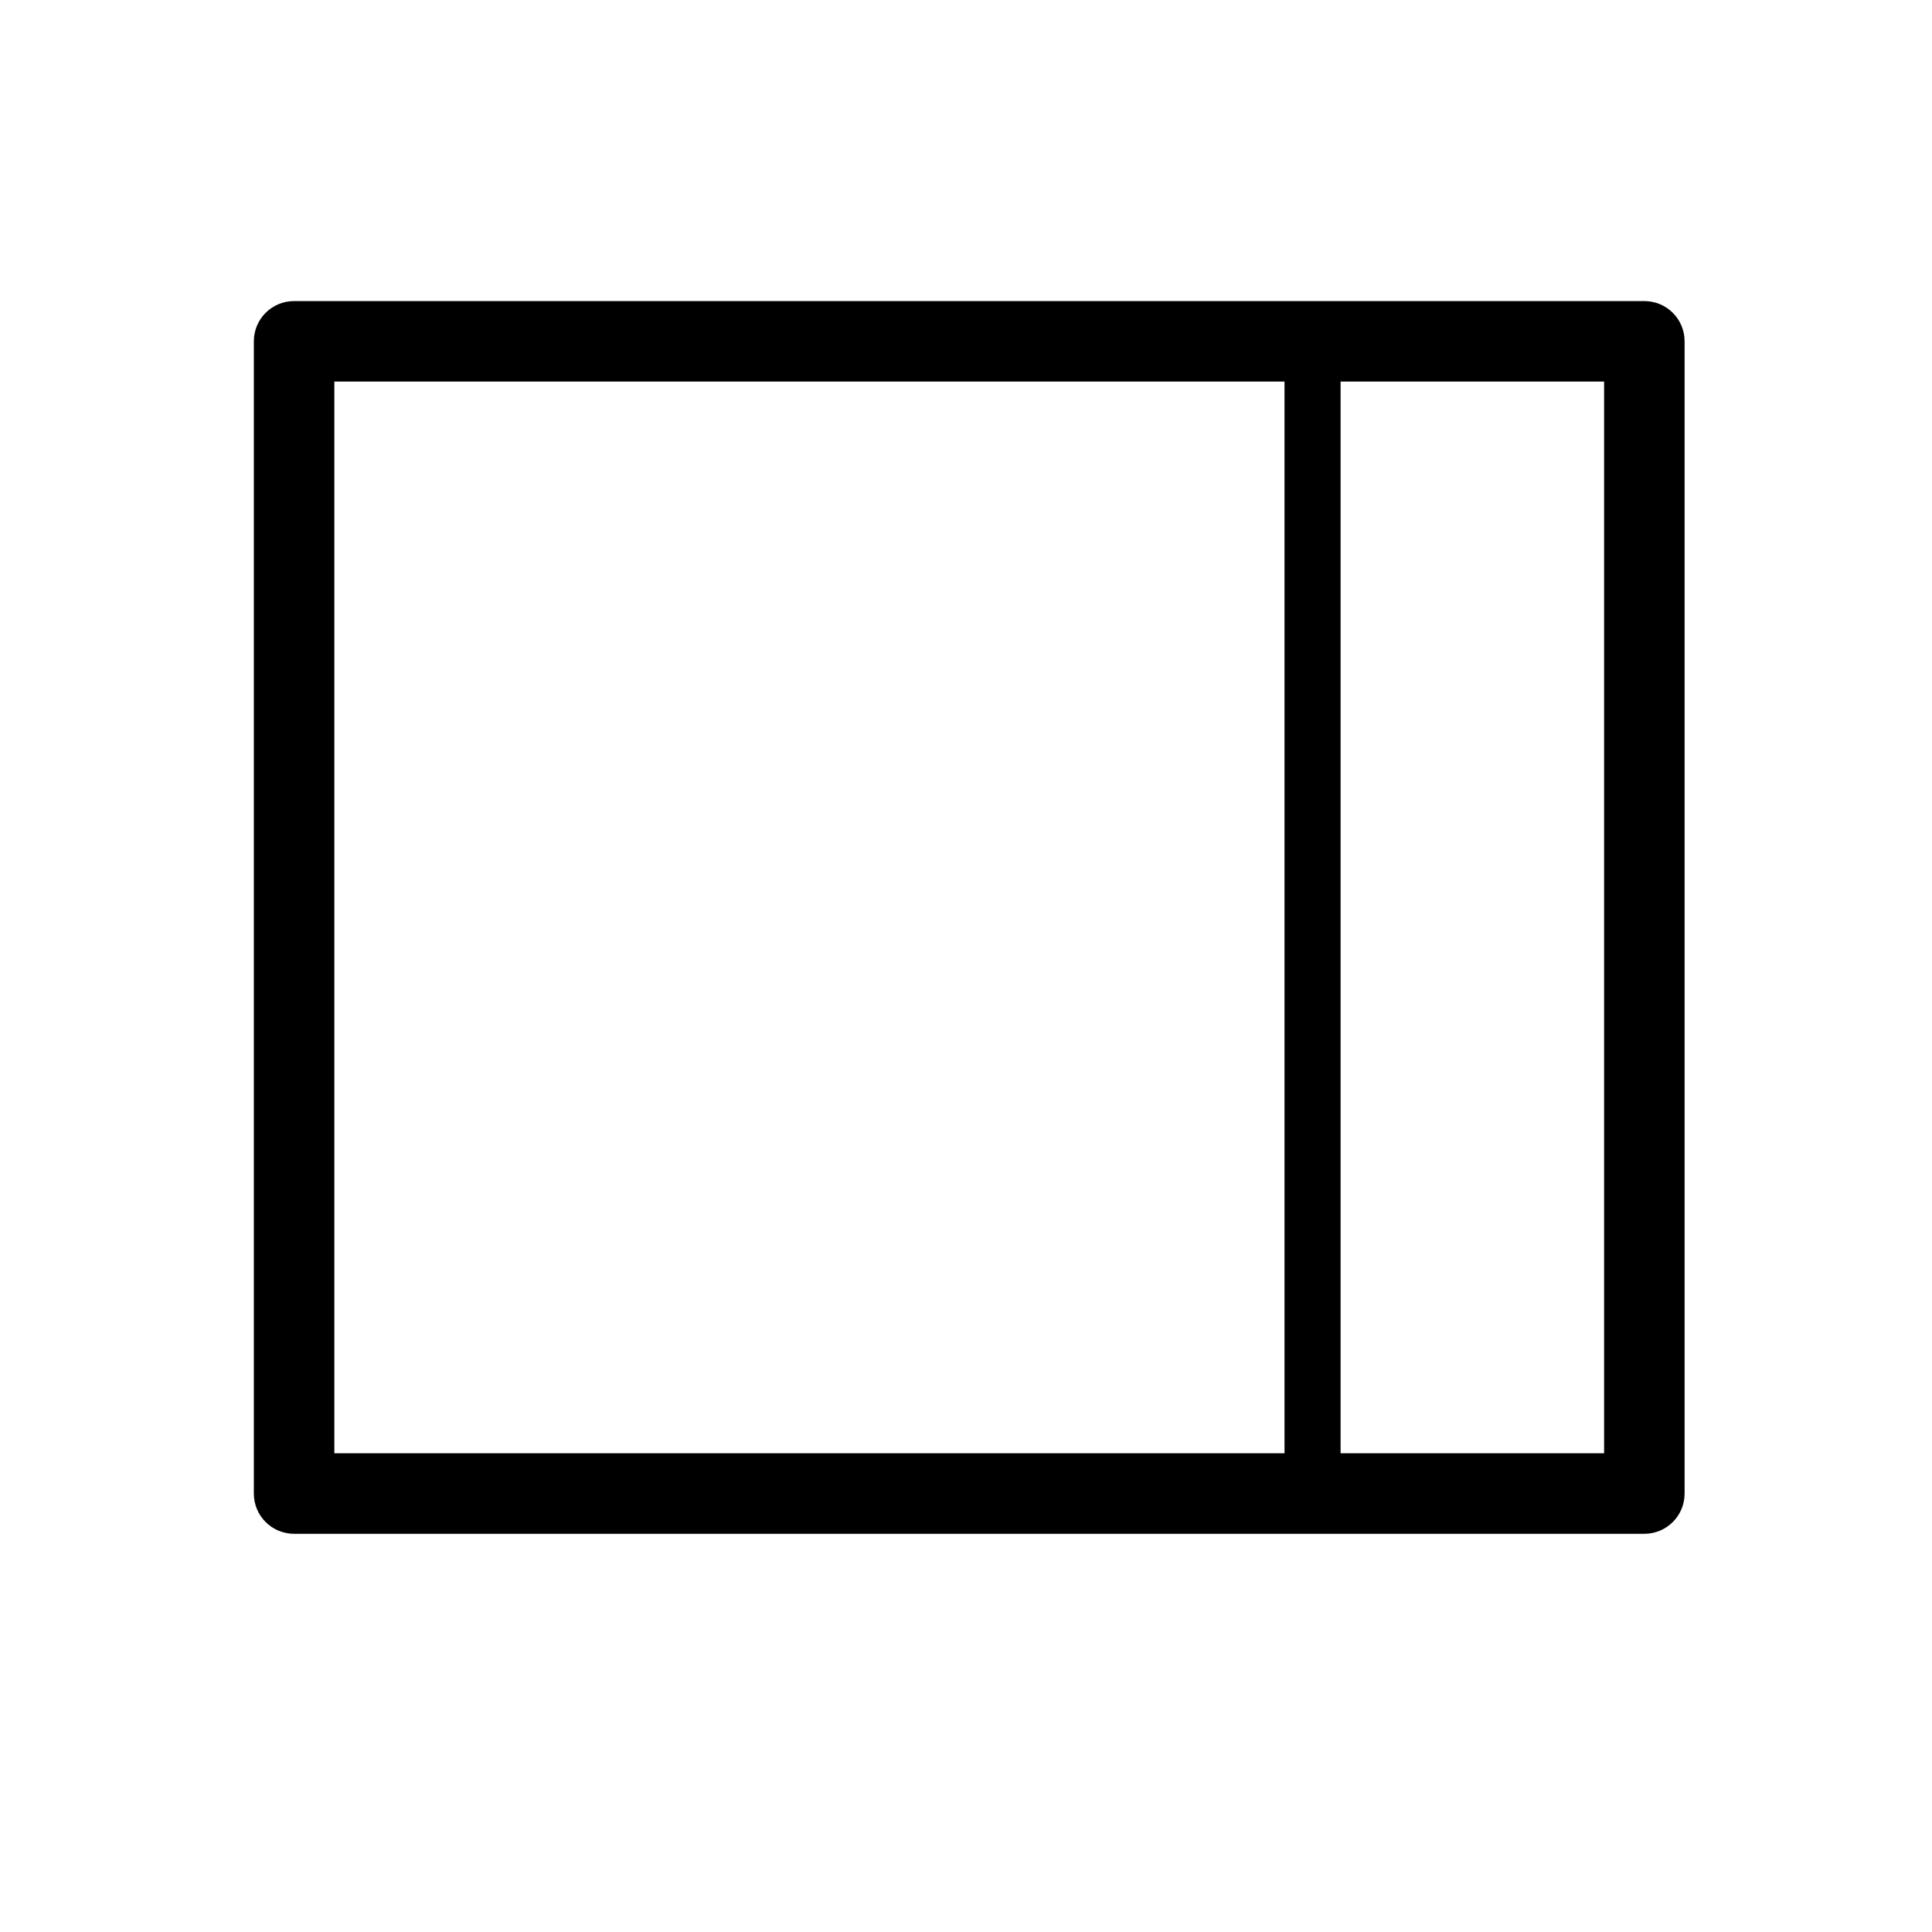
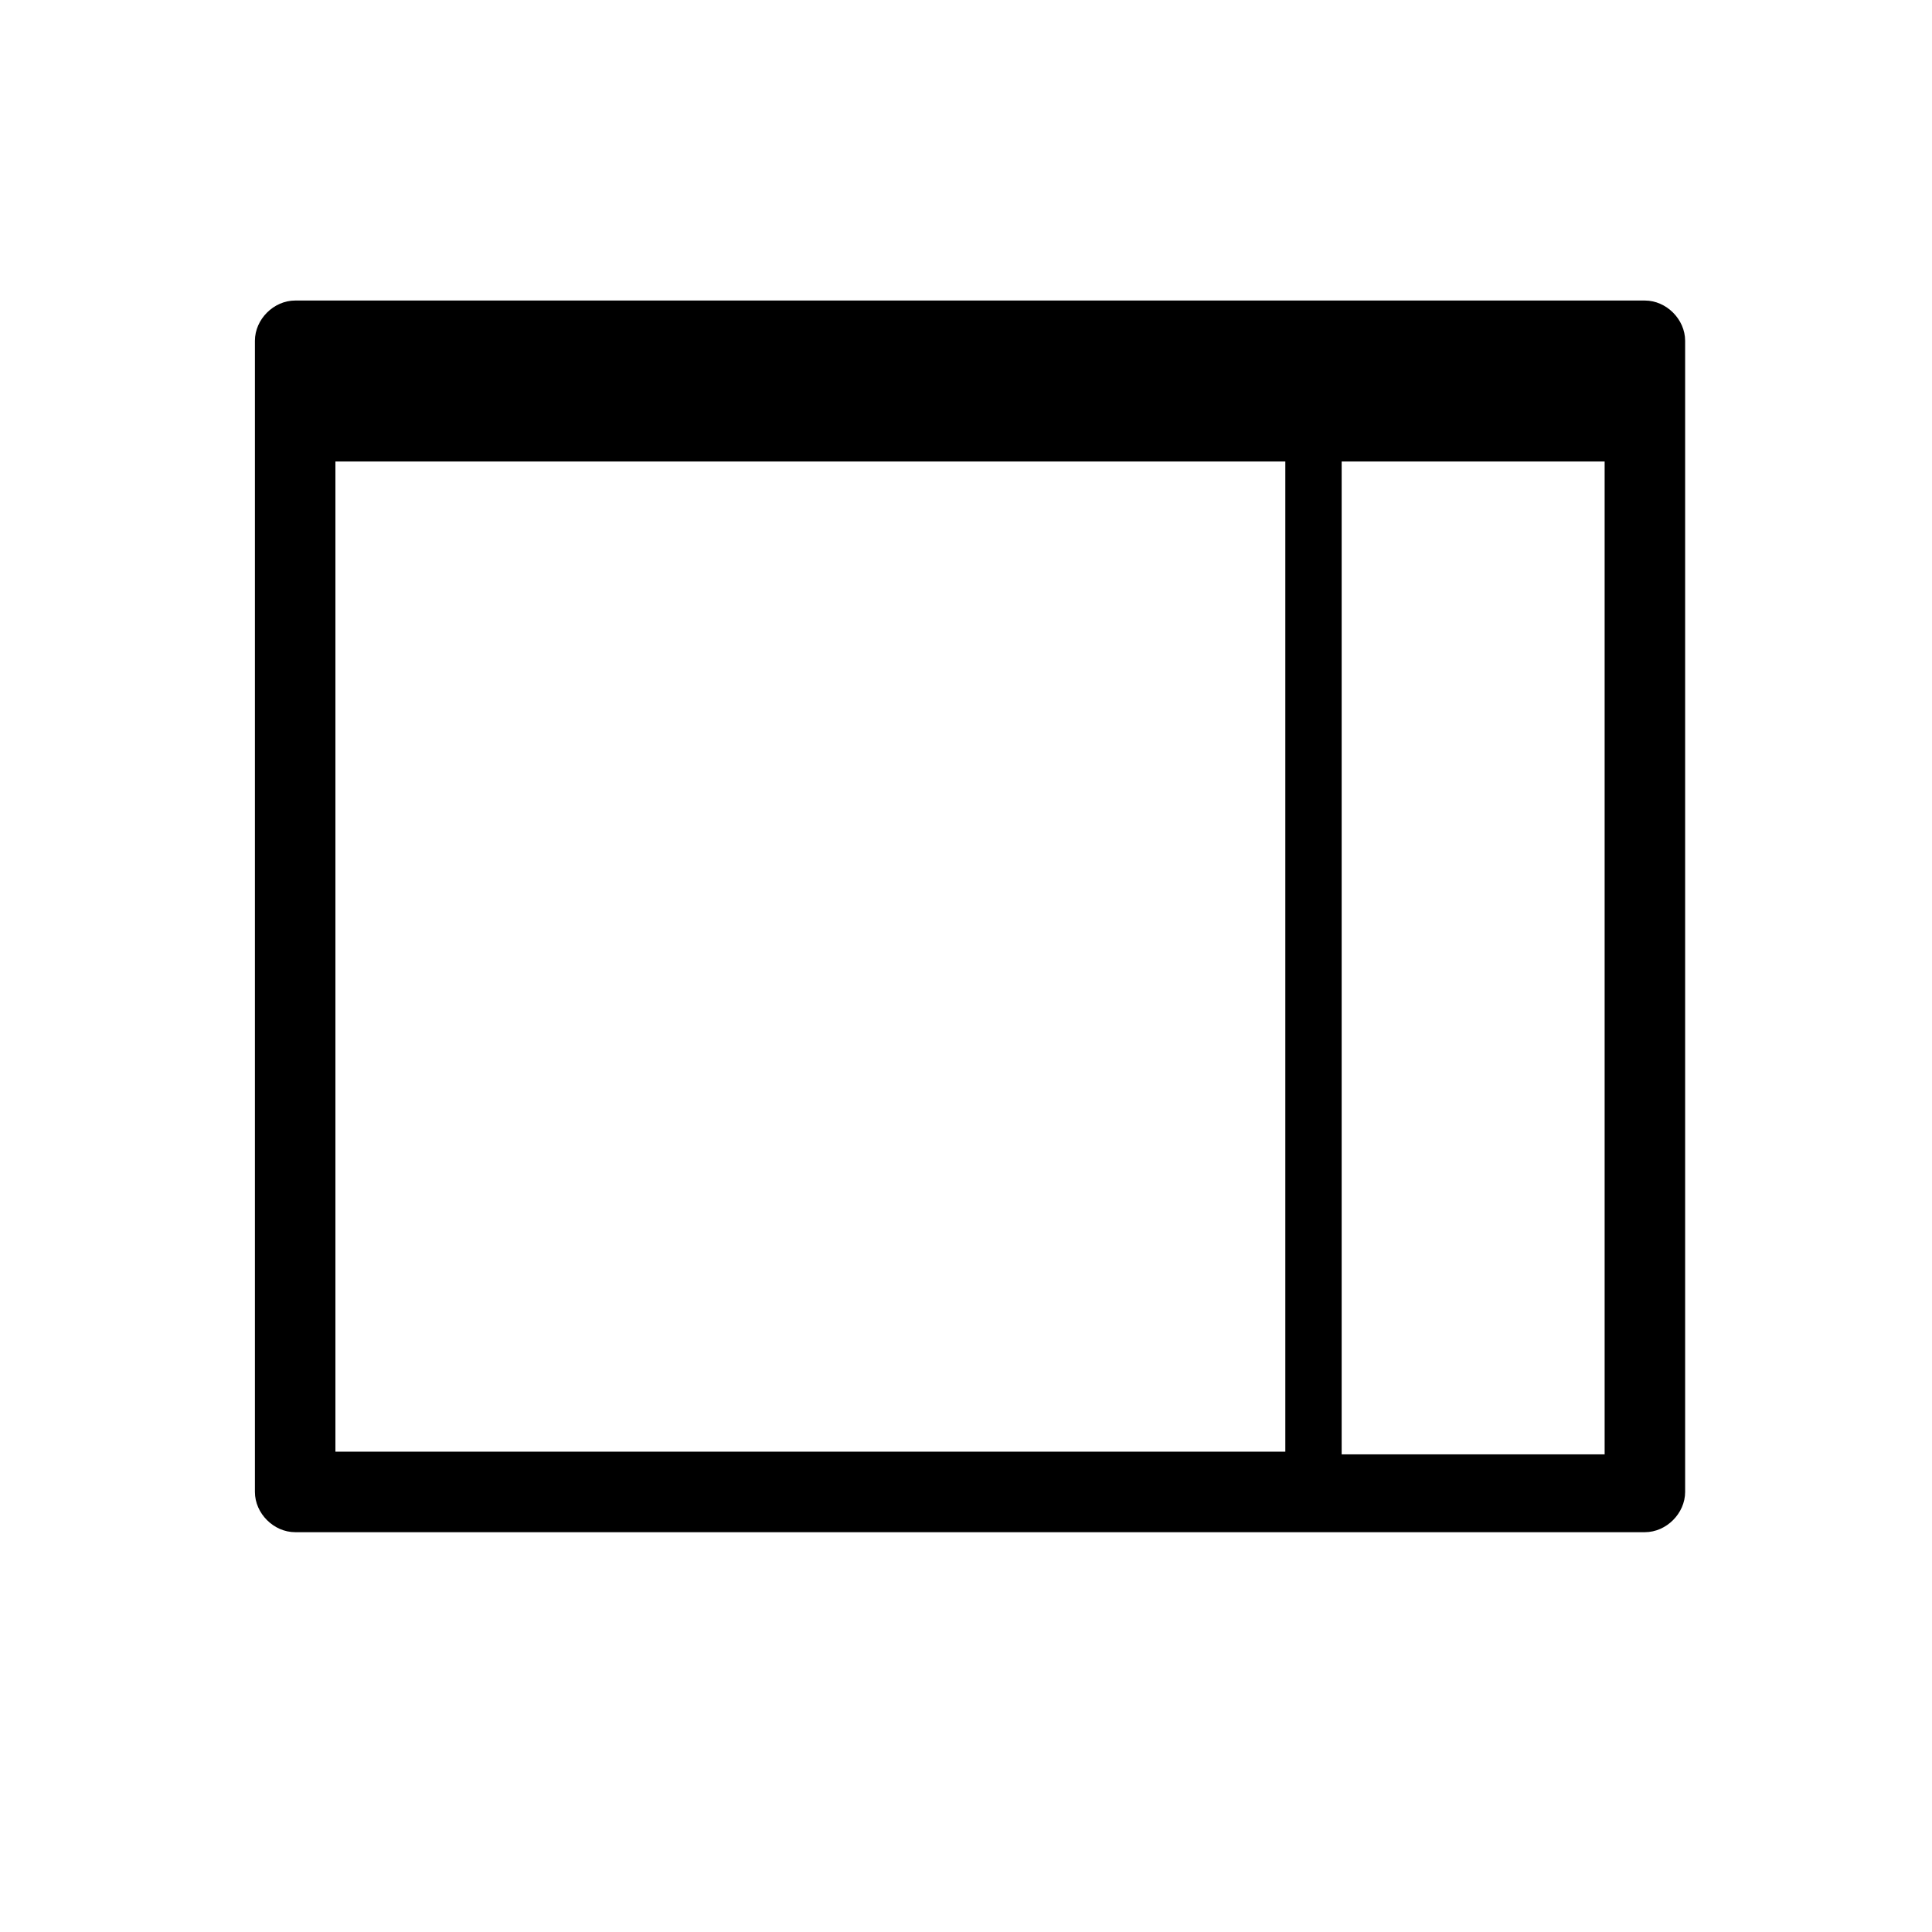
- <svg xmlns="http://www.w3.org/2000/svg" viewBox="0 0 72 72">
-   <defs>
-     <style>
-       .cls-1 {
-         fill: none;
-       }
-     </style>
-   </defs>
-   <g id="SVG_icons" data-name="SVG icons">
-     <path d="M61.28,11.22H10.96c-.83,0-1.5.67-1.5,1.5v42.94c0,.83.67,1.5,1.5,1.5h50.32c.83,0,1.5-.67,1.5-1.5V12.72c0-.83-.67-1.5-1.5-1.5ZM12.46,14.22h35.41v39.94H12.46V14.22ZM59.78,54.16h-9.82V14.22h9.82v39.94Z" />
-   </g>
-   <g id="Rectangles">
-     <rect class="cls-1" x=".36" y=".36" width="71.28" height="71.28" />
+ <svg xmlns="http://www.w3.org/2000/svg" id="Layer_1" version="1.1" viewBox="0 0 72 72">
+   <g id="SVG_icons">
+     <path d="M61.3,11.2H11c-.8,0-1.5.7-1.5,1.5v42.9c0,.8.7,1.5,1.5,1.5h50.3c.8,0,1.5-.7,1.5-1.5V12.7c0-.8-.7-1.5-1.5-1.5ZM12.5,17.2h35.4v36.9H12.5V17.2ZM59.8,54.2h-9.8V17.2h9.8v36.9Z" />
  </g>
</svg>
